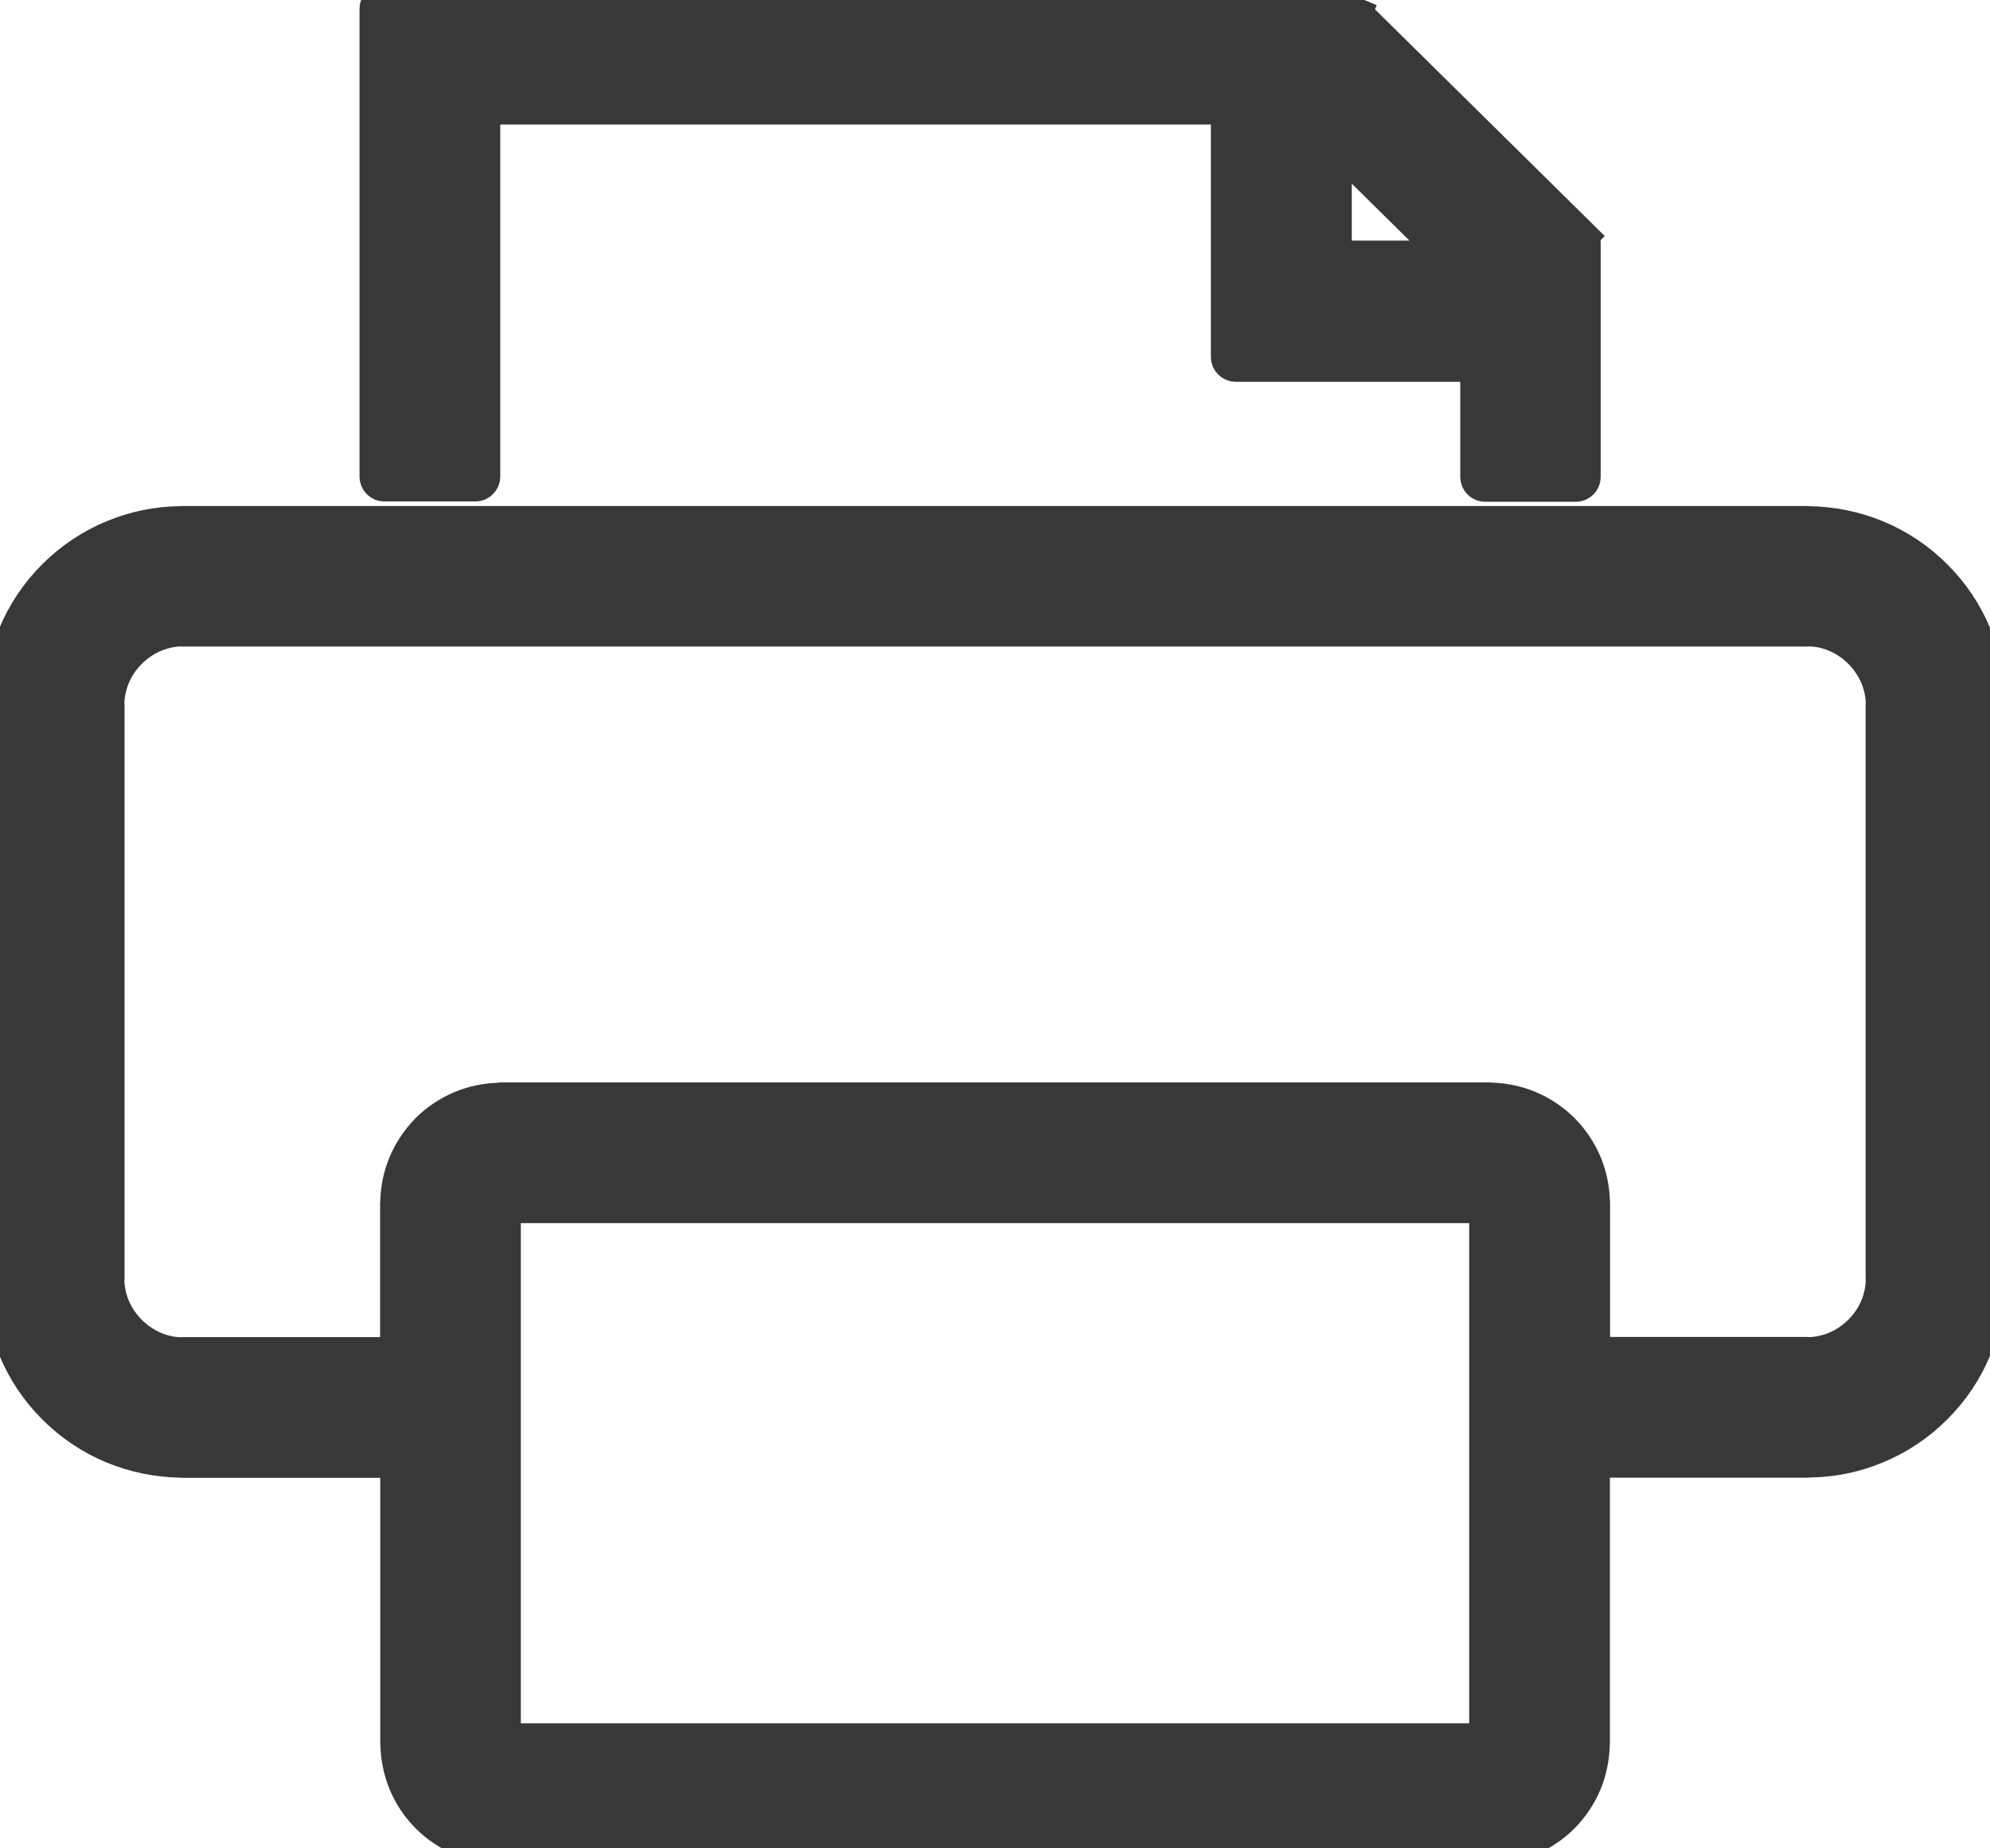
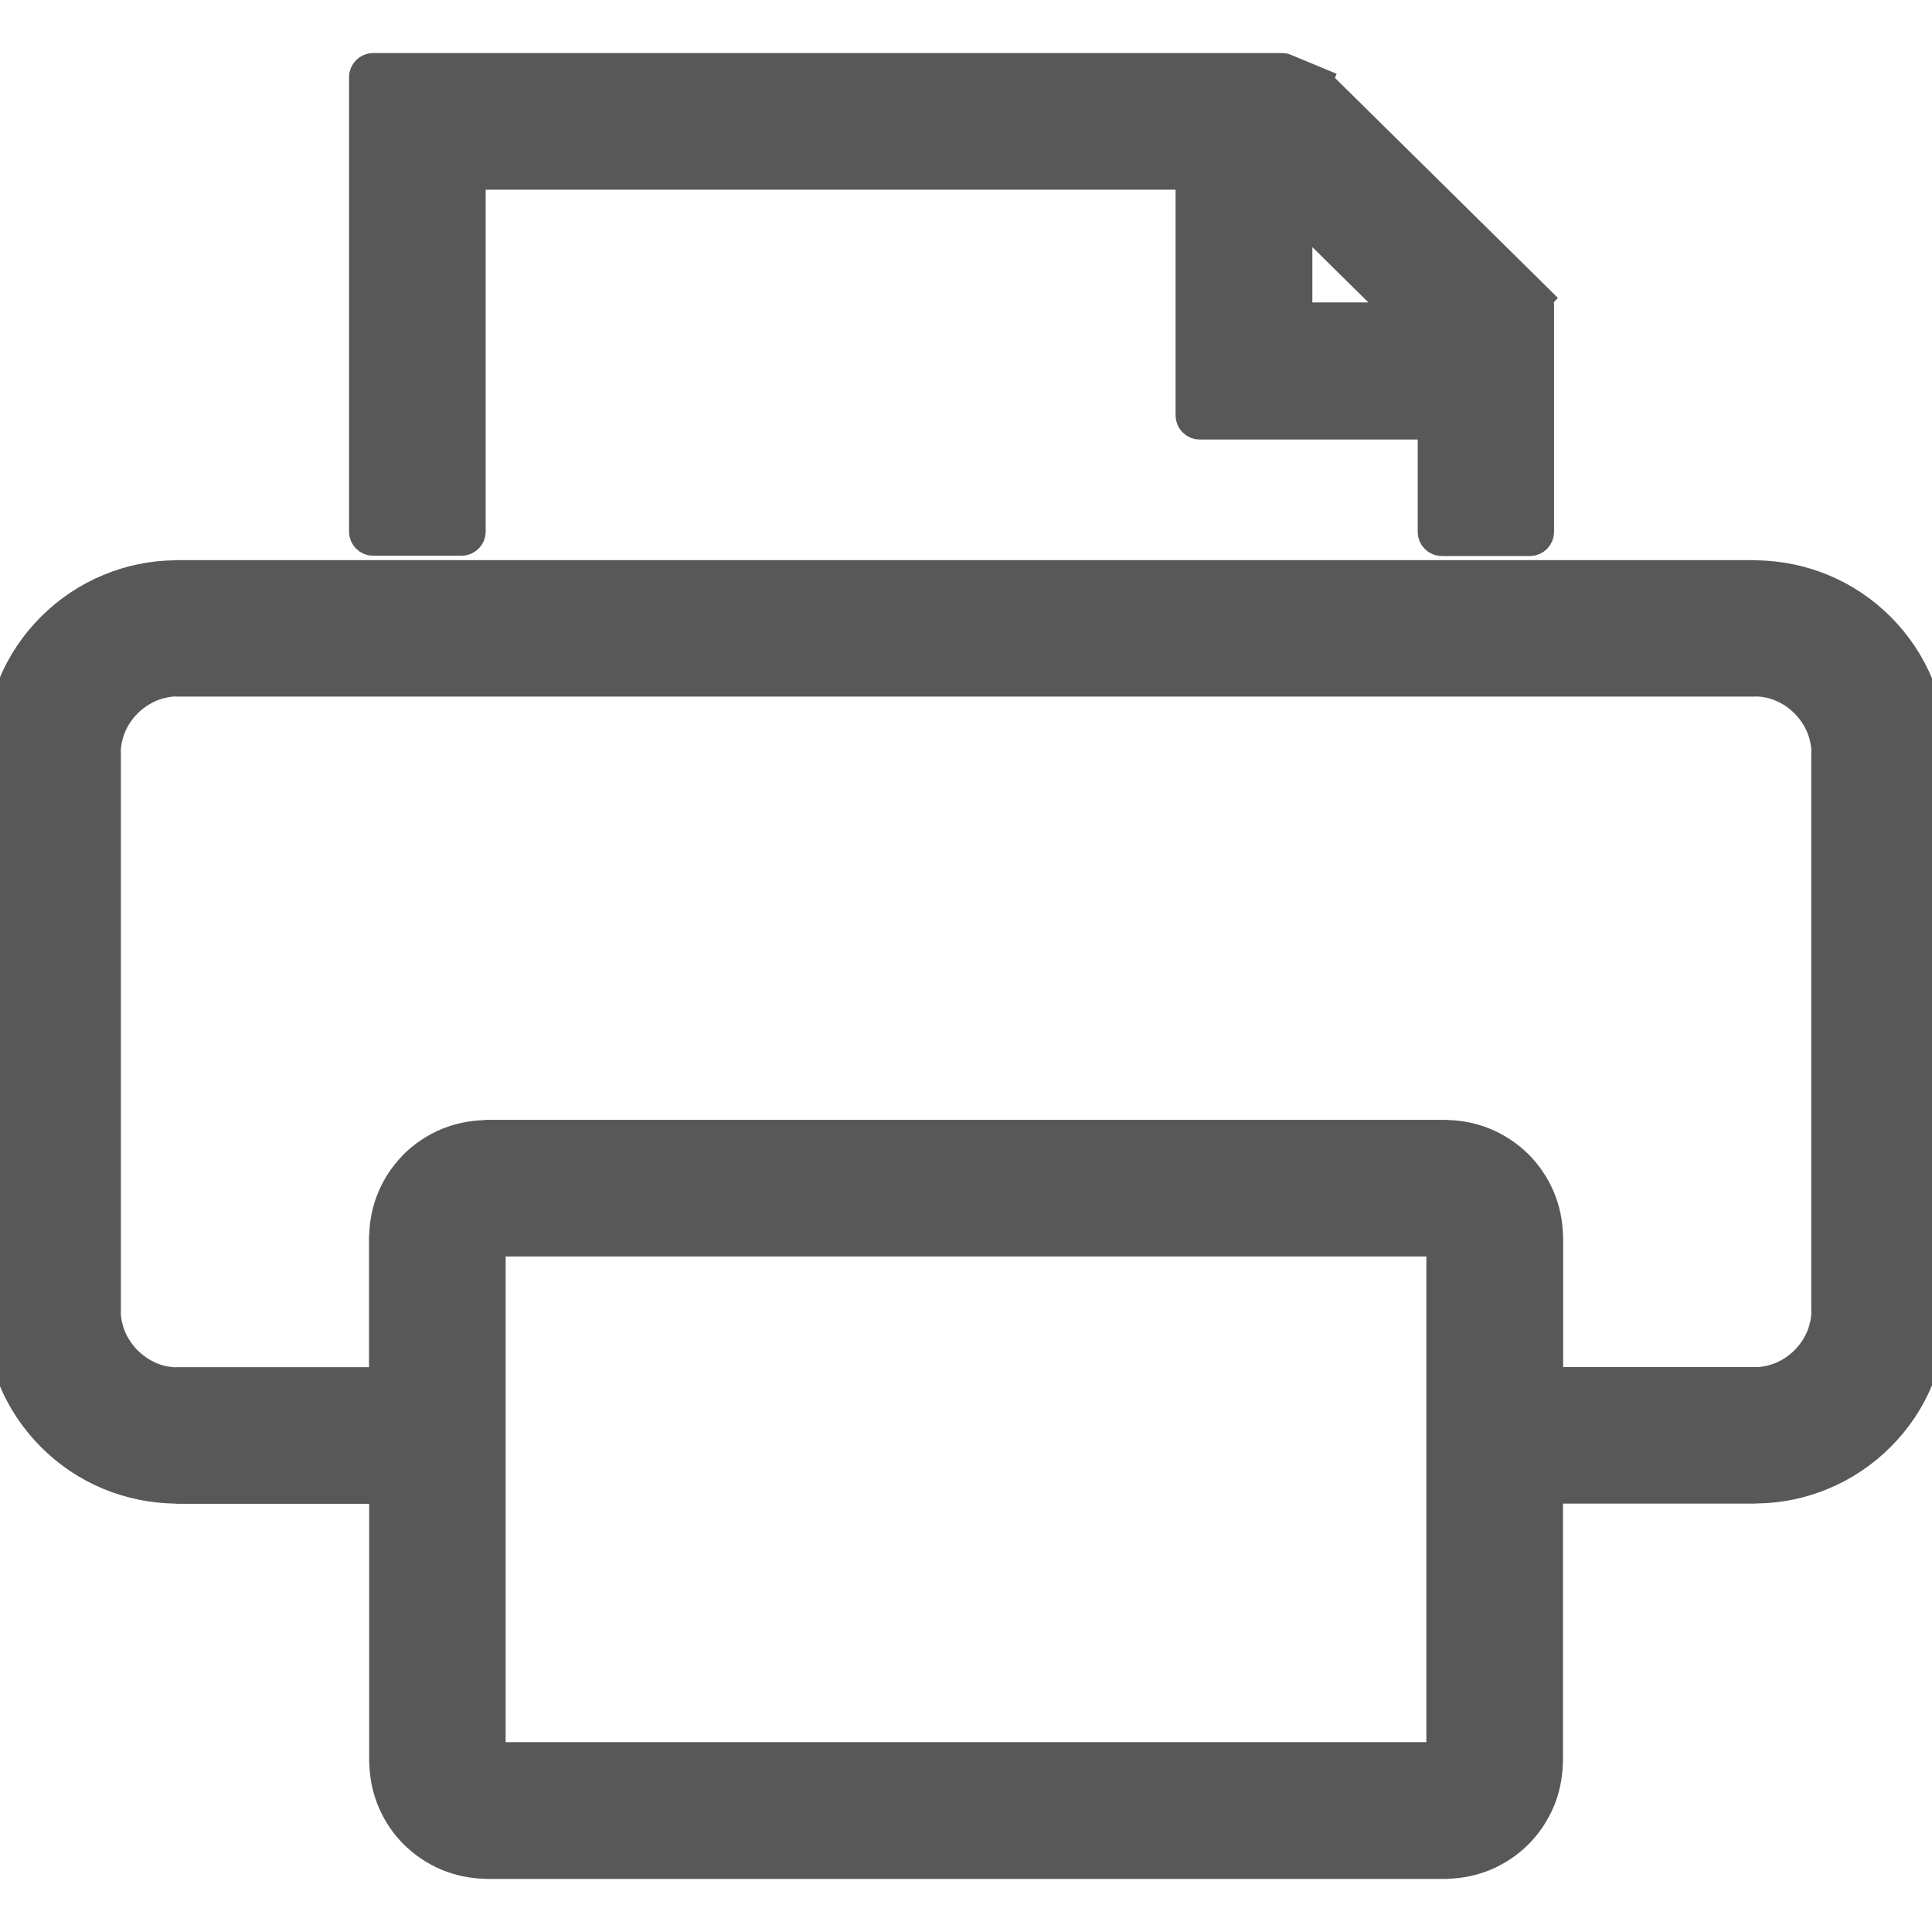
- <svg xmlns="http://www.w3.org/2000/svg" version="1.1" id="Layer_1" x="0px" y="0px" height="19" fill="#383838" stroke="#383838" stroke-width="2" viewBox="0 0 122.88 114.13" style="enable-background:new 0 0 122.88 114.13" xml:space="preserve">
+ <svg xmlns="http://www.w3.org/2000/svg" version="1.1" id="Layer_1" x="0px" y="0px" height="22" width="22" fill="#585858" stroke="#585858" stroke-width="2" viewBox="0 0 122.88 114.13" style="enable-background:new 0 0 122.88 114.13" xml:space="preserve">
  <g>
    <path d="M23.2,29.44V3.35V0.53C23.2,0.24,23.44,0,23.73,0h2.82h54.99c0.09,0,0.17,0.02,0.24,0.06l1.93,0.8l-0.2,0.49l0.2-0.49 c0.08,0.03,0.14,0.08,0.2,0.14l12.93,12.76l0.84,0.83l-0.37,0.38l0.37-0.38c0.1,0.1,0.16,0.24,0.16,0.38v1.18v13.31 c0,0.29-0.24,0.53-0.53,0.53h-5.61c-0.29,0-0.53-0.24-0.53-0.53v-6.88H79.12H76.3c-0.29,0-0.53-0.24-0.53-0.53 c0-0.02,0-0.03,0-0.05v-2.77h0V6.69H29.89v22.75c0,0.29-0.24,0.53-0.53,0.53h-5.64C23.44,29.97,23.2,29.73,23.2,29.44L23.2,29.44z M30.96,67.85h60.97h0c0.04,0,0.08,0,0.12,0.01c0.83,0.02,1.63,0.19,2.36,0.49c0.79,0.33,1.51,0.81,2.11,1.41 c0.59,0.59,1.07,1.31,1.4,2.1c0.3,0.73,0.47,1.52,0.49,2.35c0.01,0.04,0.01,0.08,0.01,0.12v0v9.24h13.16h0c0.04,0,0.07,0,0.11,0.01 c0.57-0.01,1.13-0.14,1.64-0.35c0.57-0.24,1.08-0.59,1.51-1.02c0.43-0.43,0.78-0.94,1.02-1.51c0.21-0.51,0.34-1.07,0.35-1.65 c-0.01-0.03-0.01-0.07-0.01-0.1v0V43.55v0c0-0.04,0-0.07,0.01-0.11c-0.01-0.57-0.14-1.13-0.35-1.64c-0.24-0.56-0.59-1.08-1.02-1.51 c-0.43-0.43-0.94-0.78-1.51-1.02c-0.51-0.22-1.07-0.34-1.65-0.35c-0.03,0.01-0.07,0.01-0.1,0.01h0H11.31h0 c-0.04,0-0.08,0-0.11-0.01c-0.57,0.01-1.13,0.14-1.64,0.35C9,39.51,8.48,39.86,8.05,40.29c-0.43,0.43-0.78,0.94-1.02,1.51 c-0.21,0.51-0.34,1.07-0.35,1.65c0.01,0.03,0.01,0.07,0.01,0.1v0v35.41v0c0,0.04,0,0.08-0.01,0.11c0.01,0.57,0.14,1.13,0.35,1.64 c0.24,0.57,0.59,1.08,1.02,1.51C8.48,82.65,9,83,9.56,83.24c0.51,0.22,1.07,0.34,1.65,0.35c0.03-0.01,0.07-0.01,0.1-0.01h0h13.16 v-9.24v0c0-0.04,0-0.08,0.01-0.12c0.02-0.83,0.19-1.63,0.49-2.35c0.31-0.76,0.77-1.45,1.33-2.03c0.02-0.03,0.04-0.06,0.07-0.08 c0.59-0.59,1.31-1.07,2.1-1.4c0.73-0.3,1.52-0.47,2.36-0.49C30.87,67.85,30.91,67.85,30.96,67.85L30.96,67.85L30.96,67.85z M98.41,90.27v17.37v0c0,0.04,0,0.08-0.01,0.12c-0.02,0.83-0.19,1.63-0.49,2.36c-0.33,0.79-0.81,1.51-1.41,2.11 c-0.59,0.59-1.31,1.07-2.1,1.4c-0.73,0.3-1.52,0.47-2.35,0.49c-0.04,0.01-0.08,0.01-0.12,0.01h0H30.96h0 c-0.04,0-0.08-0.01-0.12-0.01c-0.83-0.02-1.62-0.19-2.35-0.49c-0.79-0.33-1.5-0.81-2.1-1.4c-0.6-0.6-1.08-1.31-1.41-2.11 c-0.3-0.73-0.47-1.52-0.49-2.35c-0.01-0.04-0.01-0.08-0.01-0.12v0V90.27H11.31h0c-0.04,0-0.08,0-0.12-0.01 c-1.49-0.02-2.91-0.32-4.2-0.85c-1.39-0.57-2.63-1.41-3.67-2.45c-1.04-1.04-1.88-2.28-2.45-3.67c-0.54-1.3-0.84-2.71-0.85-4.2 C0,79.04,0,79,0,78.96v0V43.55v0c0-0.04,0-0.08,0.01-0.12c0.02-1.49,0.32-2.9,0.85-4.2c0.57-1.39,1.41-2.63,2.45-3.67 c1.04-1.04,2.28-1.88,3.67-2.45c1.3-0.54,2.71-0.84,4.2-0.85c0.04-0.01,0.08-0.01,0.12-0.01h0h100.25h0c0.04,0,0.08,0,0.12,0.01 c1.49,0.02,2.91,0.32,4.2,0.85c1.39,0.57,2.63,1.41,3.67,2.45c1.04,1.04,1.88,2.28,2.45,3.67c0.54,1.3,0.84,2.71,0.85,4.2 c0.01,0.04,0.01,0.08,0.01,0.12v0v35.41v0c0,0.04,0,0.08-0.01,0.12c-0.02,1.49-0.32,2.9-0.85,4.2c-0.57,1.39-1.41,2.63-2.45,3.67 c-1.04,1.04-2.28,1.88-3.67,2.45c-1.3,0.54-2.71,0.84-4.2,0.85c-0.04,0.01-0.08,0.01-0.12,0.01h0H98.41L98.41,90.27z M89.47,15.86 l-7-6.91v6.91H89.47L89.47,15.86z M91.72,74.54H31.16v32.89h60.56V74.54L91.72,74.54z" />
  </g>
</svg>
